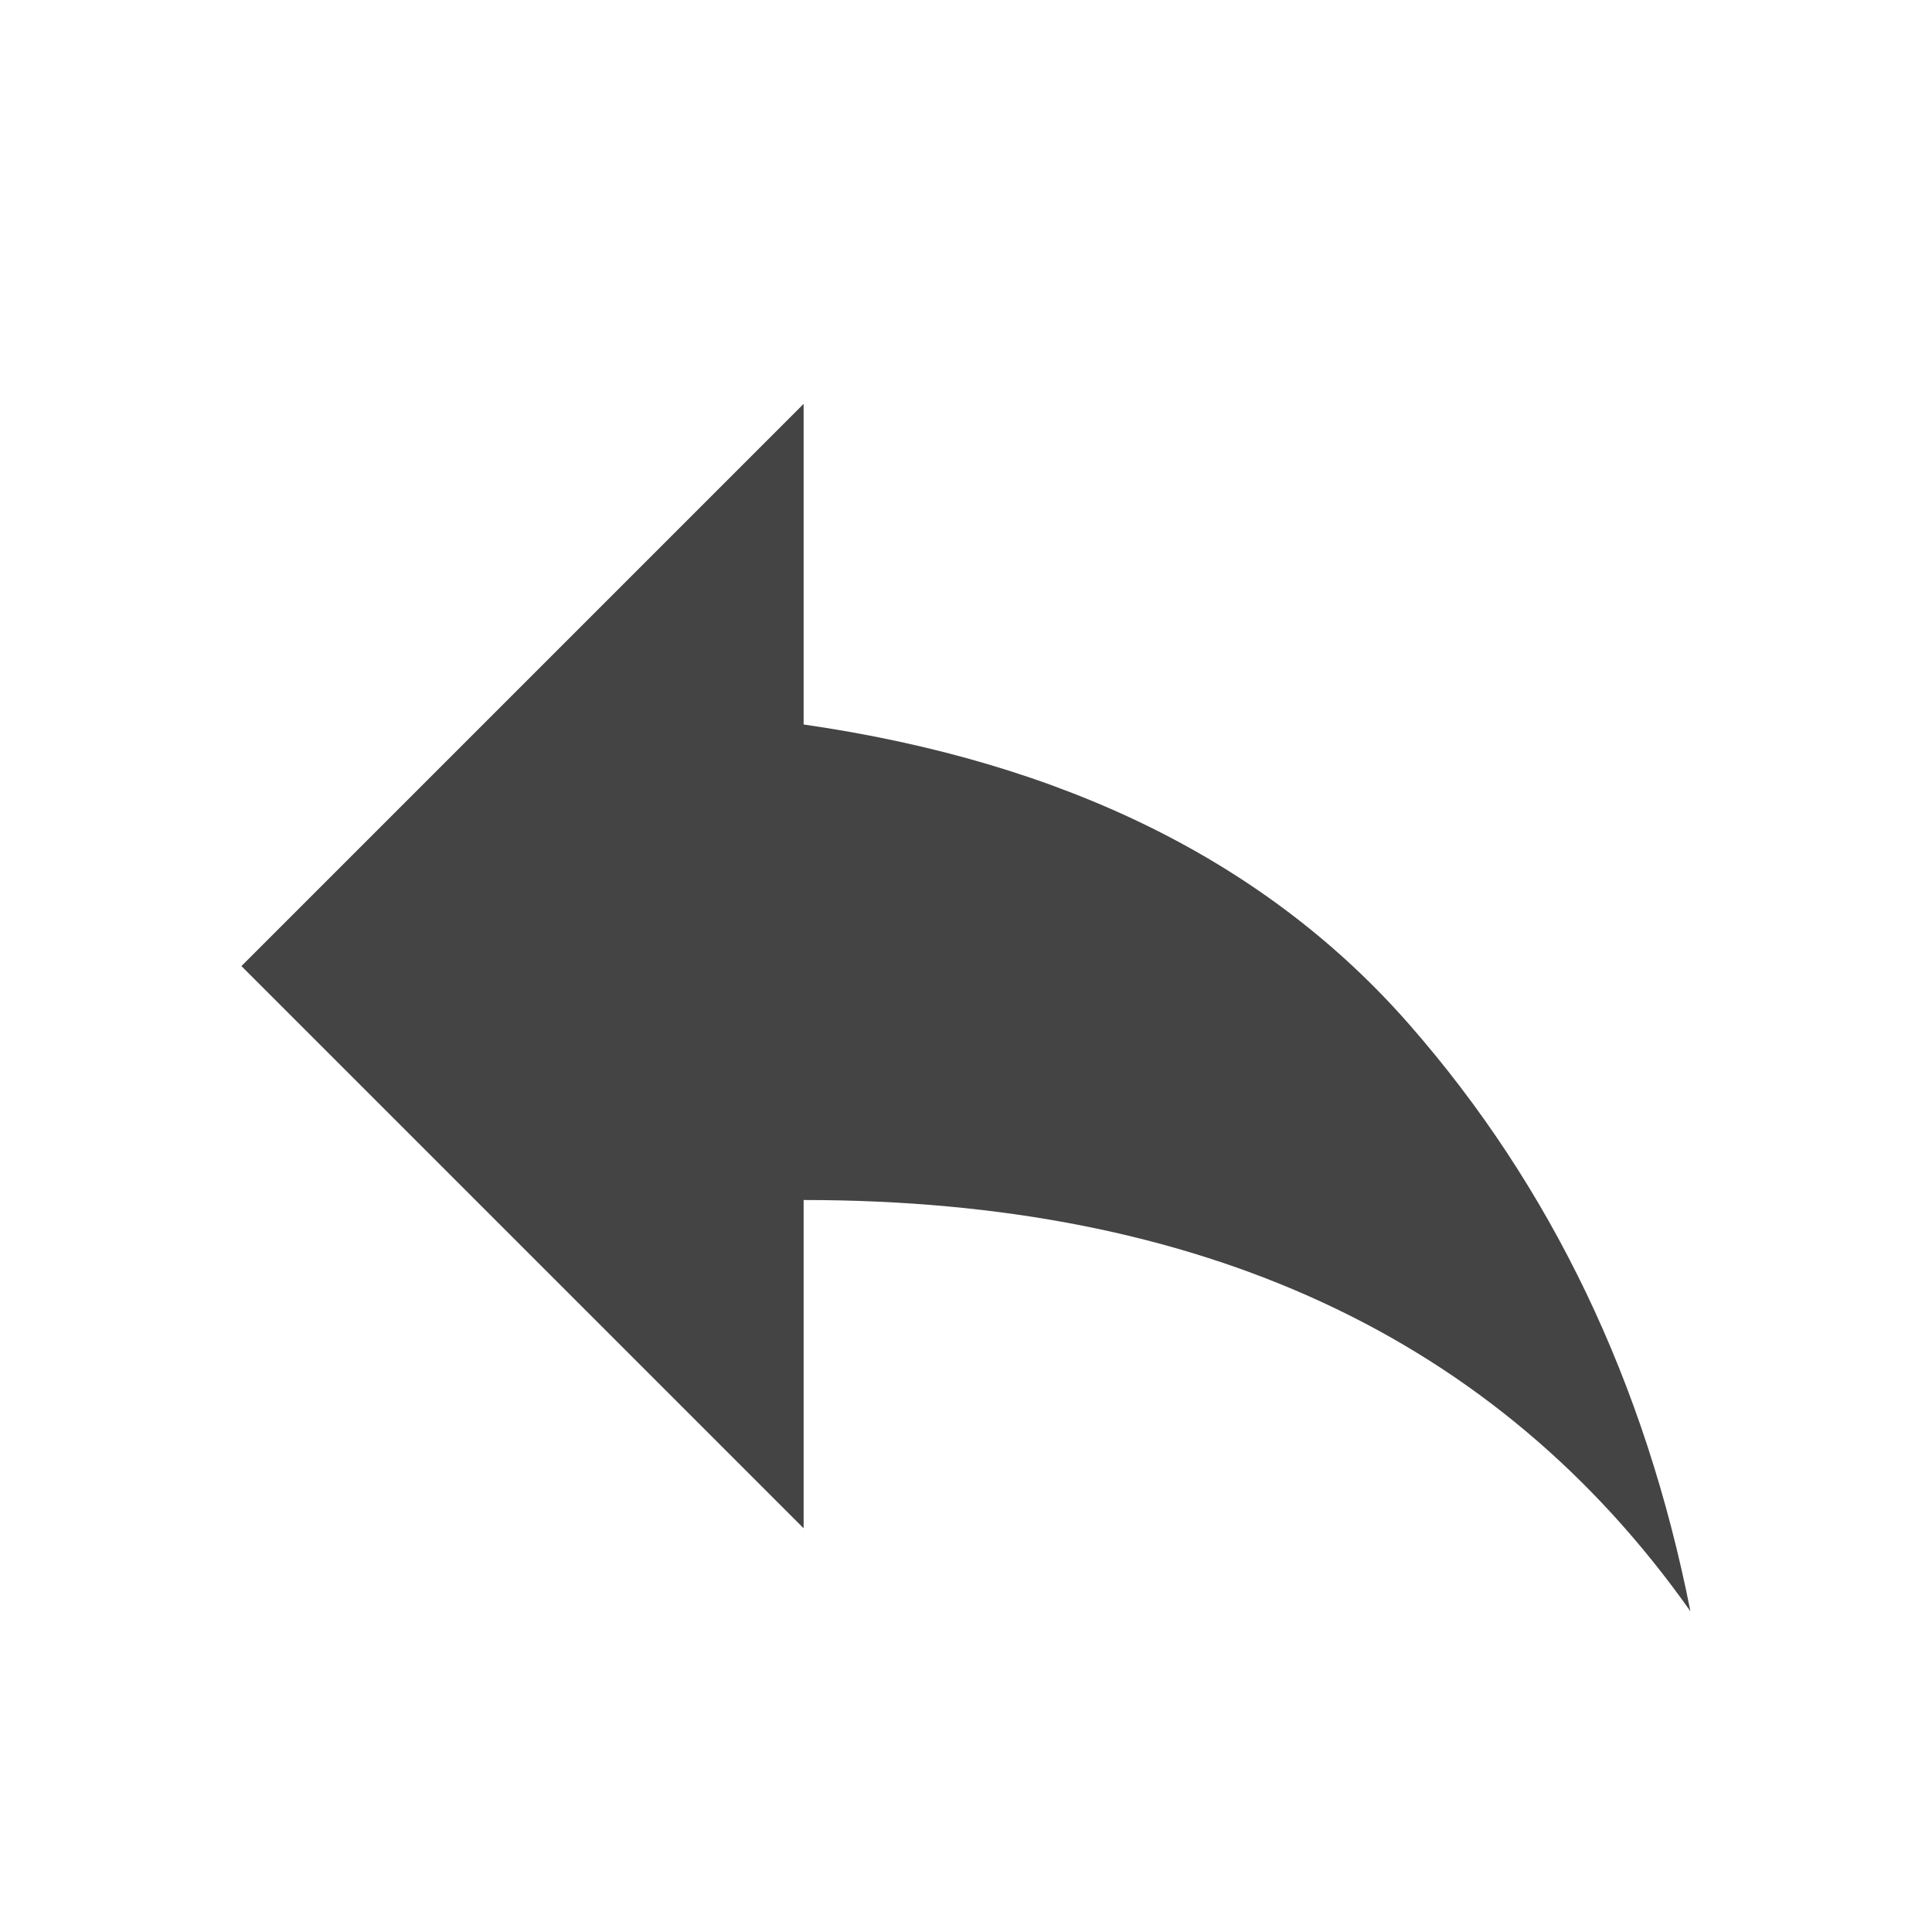
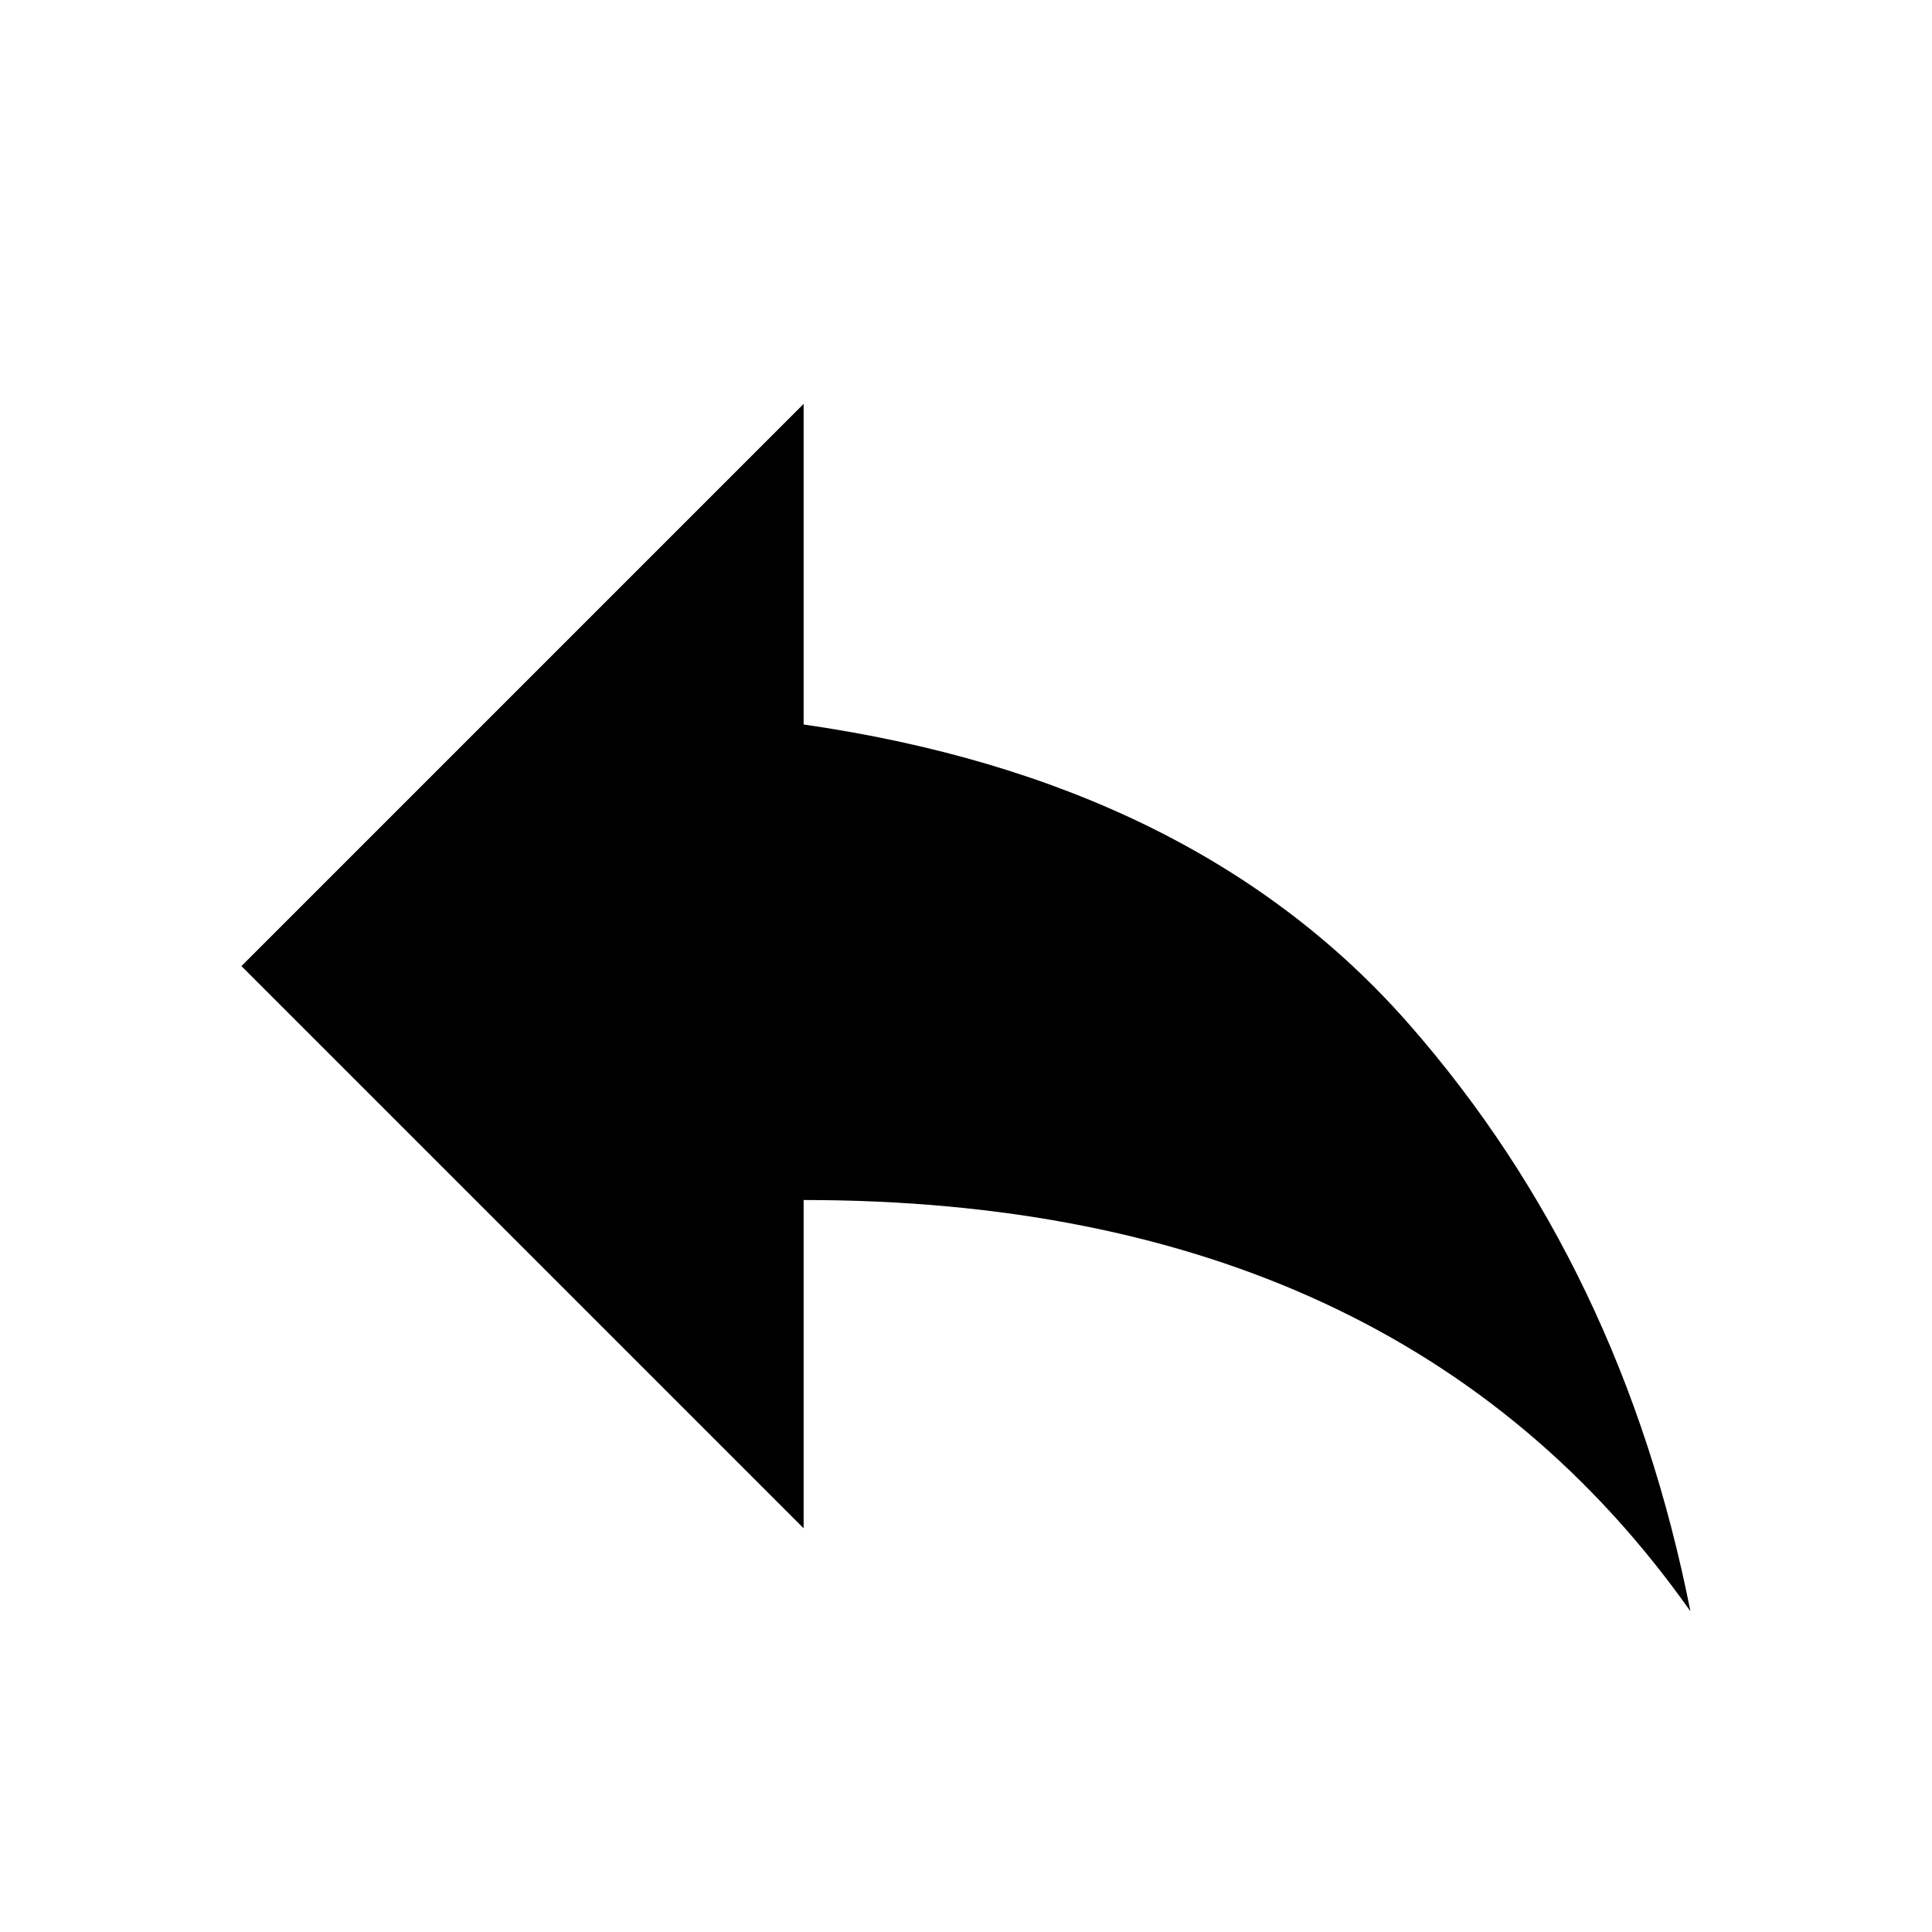
<svg xmlns="http://www.w3.org/2000/svg" version="1.1" width="24" height="24" viewBox="0 0 24 24">
-   <path fill="#444444" d="M9.984 9q4.875 0.703 7.523 3.727t3.492 7.289q-3.609-5.109-11.016-5.109v4.078l-6.984-6.984 6.984-6.984v3.984z" />
+   <path fill="#000000" d="M9.984 9q4.875 0.703 7.523 3.727t3.492 7.289q-3.609-5.109-11.016-5.109v4.078l-6.984-6.984 6.984-6.984v3.984z" />
</svg>
